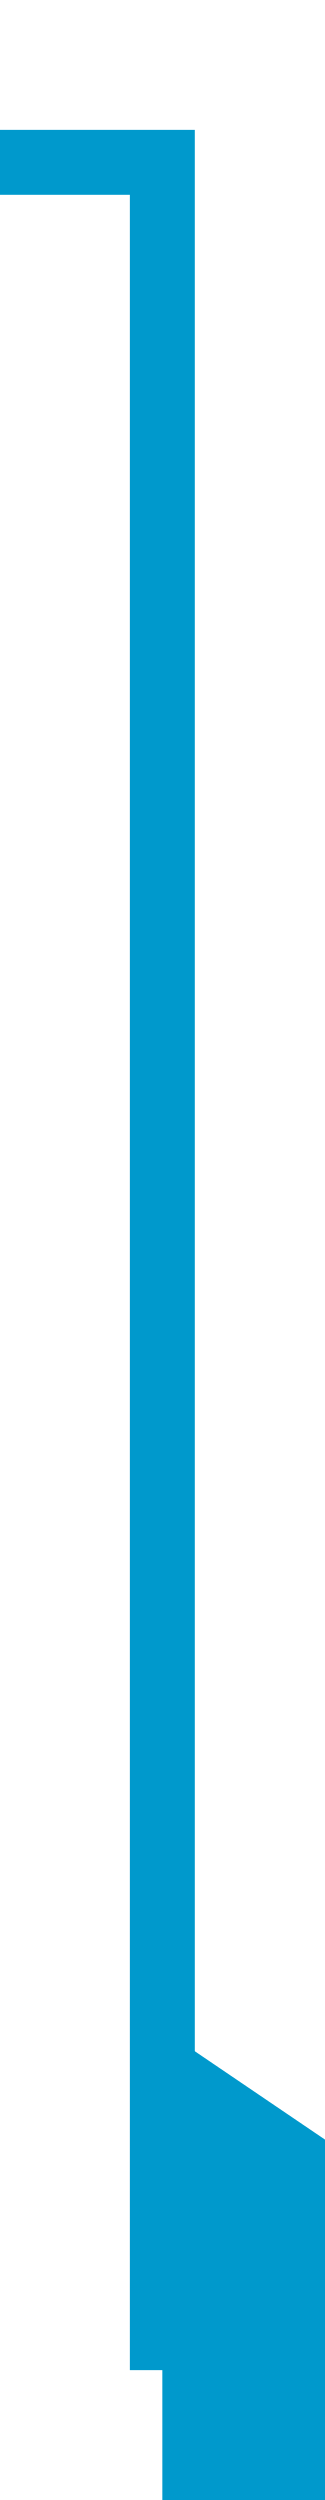
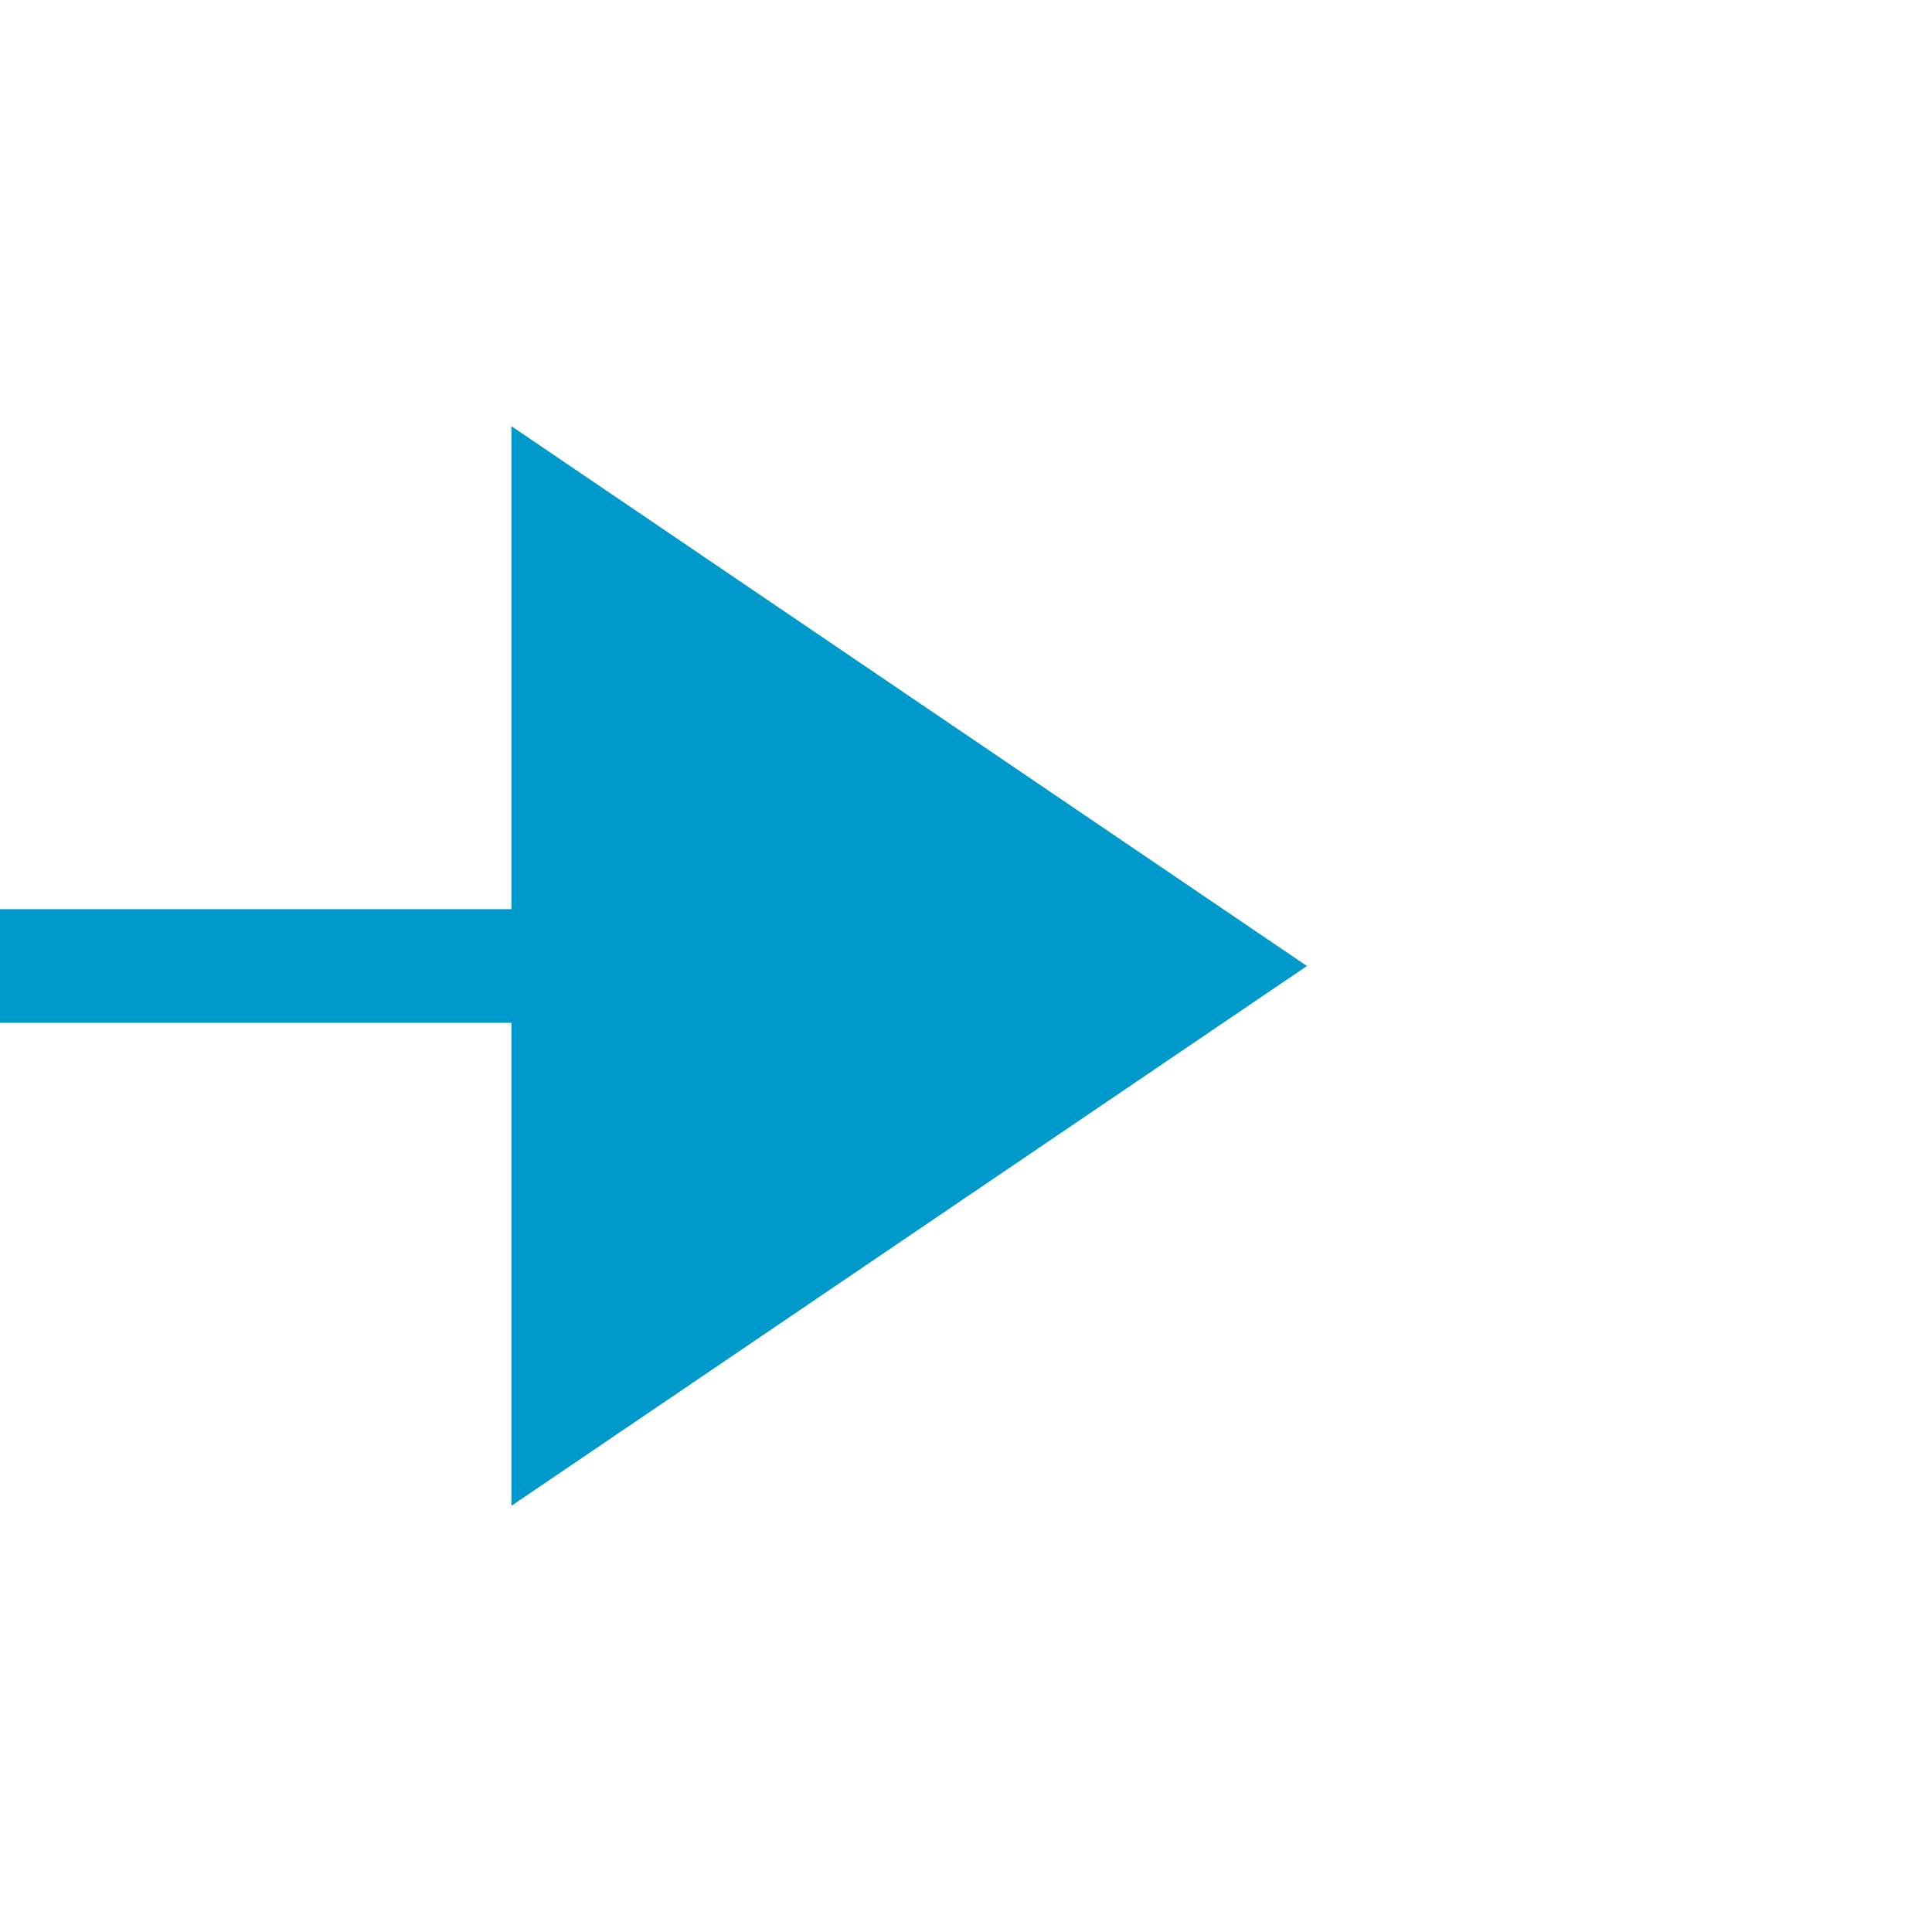
- <svg xmlns="http://www.w3.org/2000/svg" version="1.1" width="10px" height="77px" preserveAspectRatio="xMidYMin meet" viewBox="296 348  8 77">
-   <path d="M 243 353  L 300 353  L 300 420  L 302 420  " stroke-width="2" stroke="#0099cc" fill="none" />
-   <path d="M 300 429.5  L 314 420  L 300 410.5  L 300 429.5  Z " fill-rule="nonzero" fill="#0099cc" stroke="none" />
+ <svg xmlns="http://www.w3.org/2000/svg" version="1.1" width="34px" height="34px" preserveAspectRatio="xMinYMid meet" viewBox="422 443  34 32">
+   <path d="M 260 459  L 433 459  " stroke-width="2" stroke="#0099cc" fill="none" />
+   <path d="M 431 468.5  L 445 459  L 431 449.5  L 431 468.5  Z " fill-rule="nonzero" fill="#0099cc" stroke="none" />
</svg>
